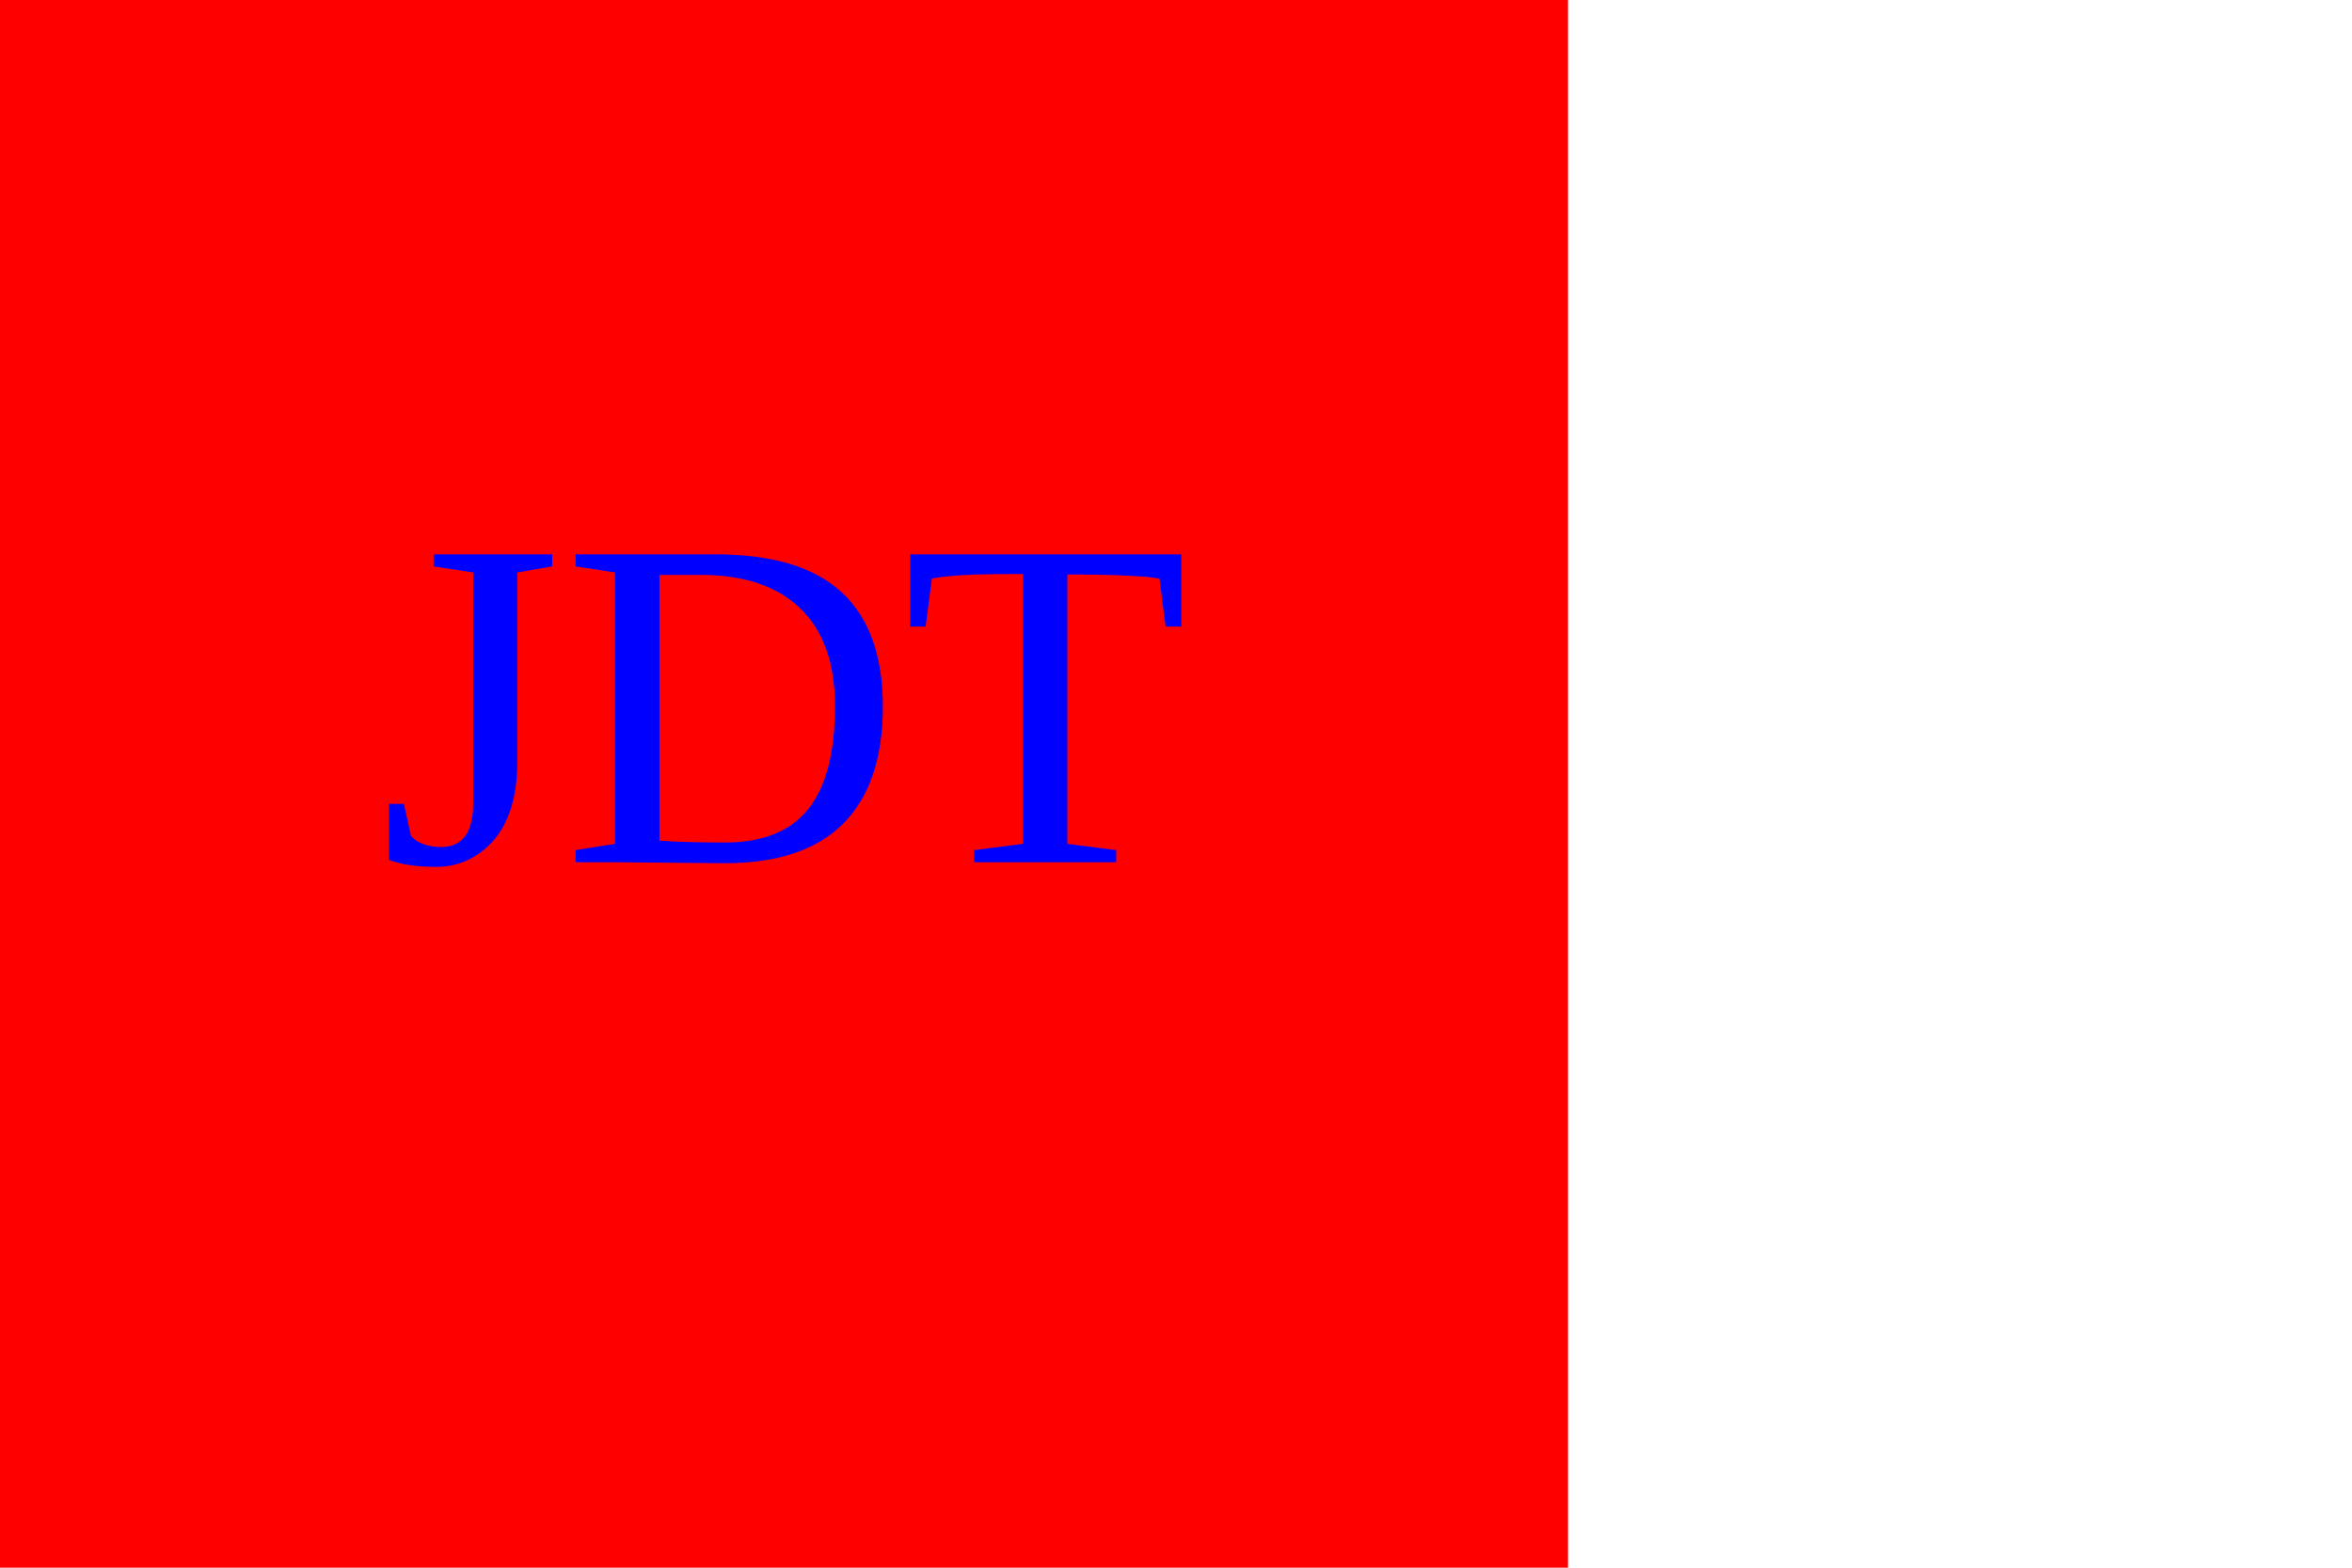
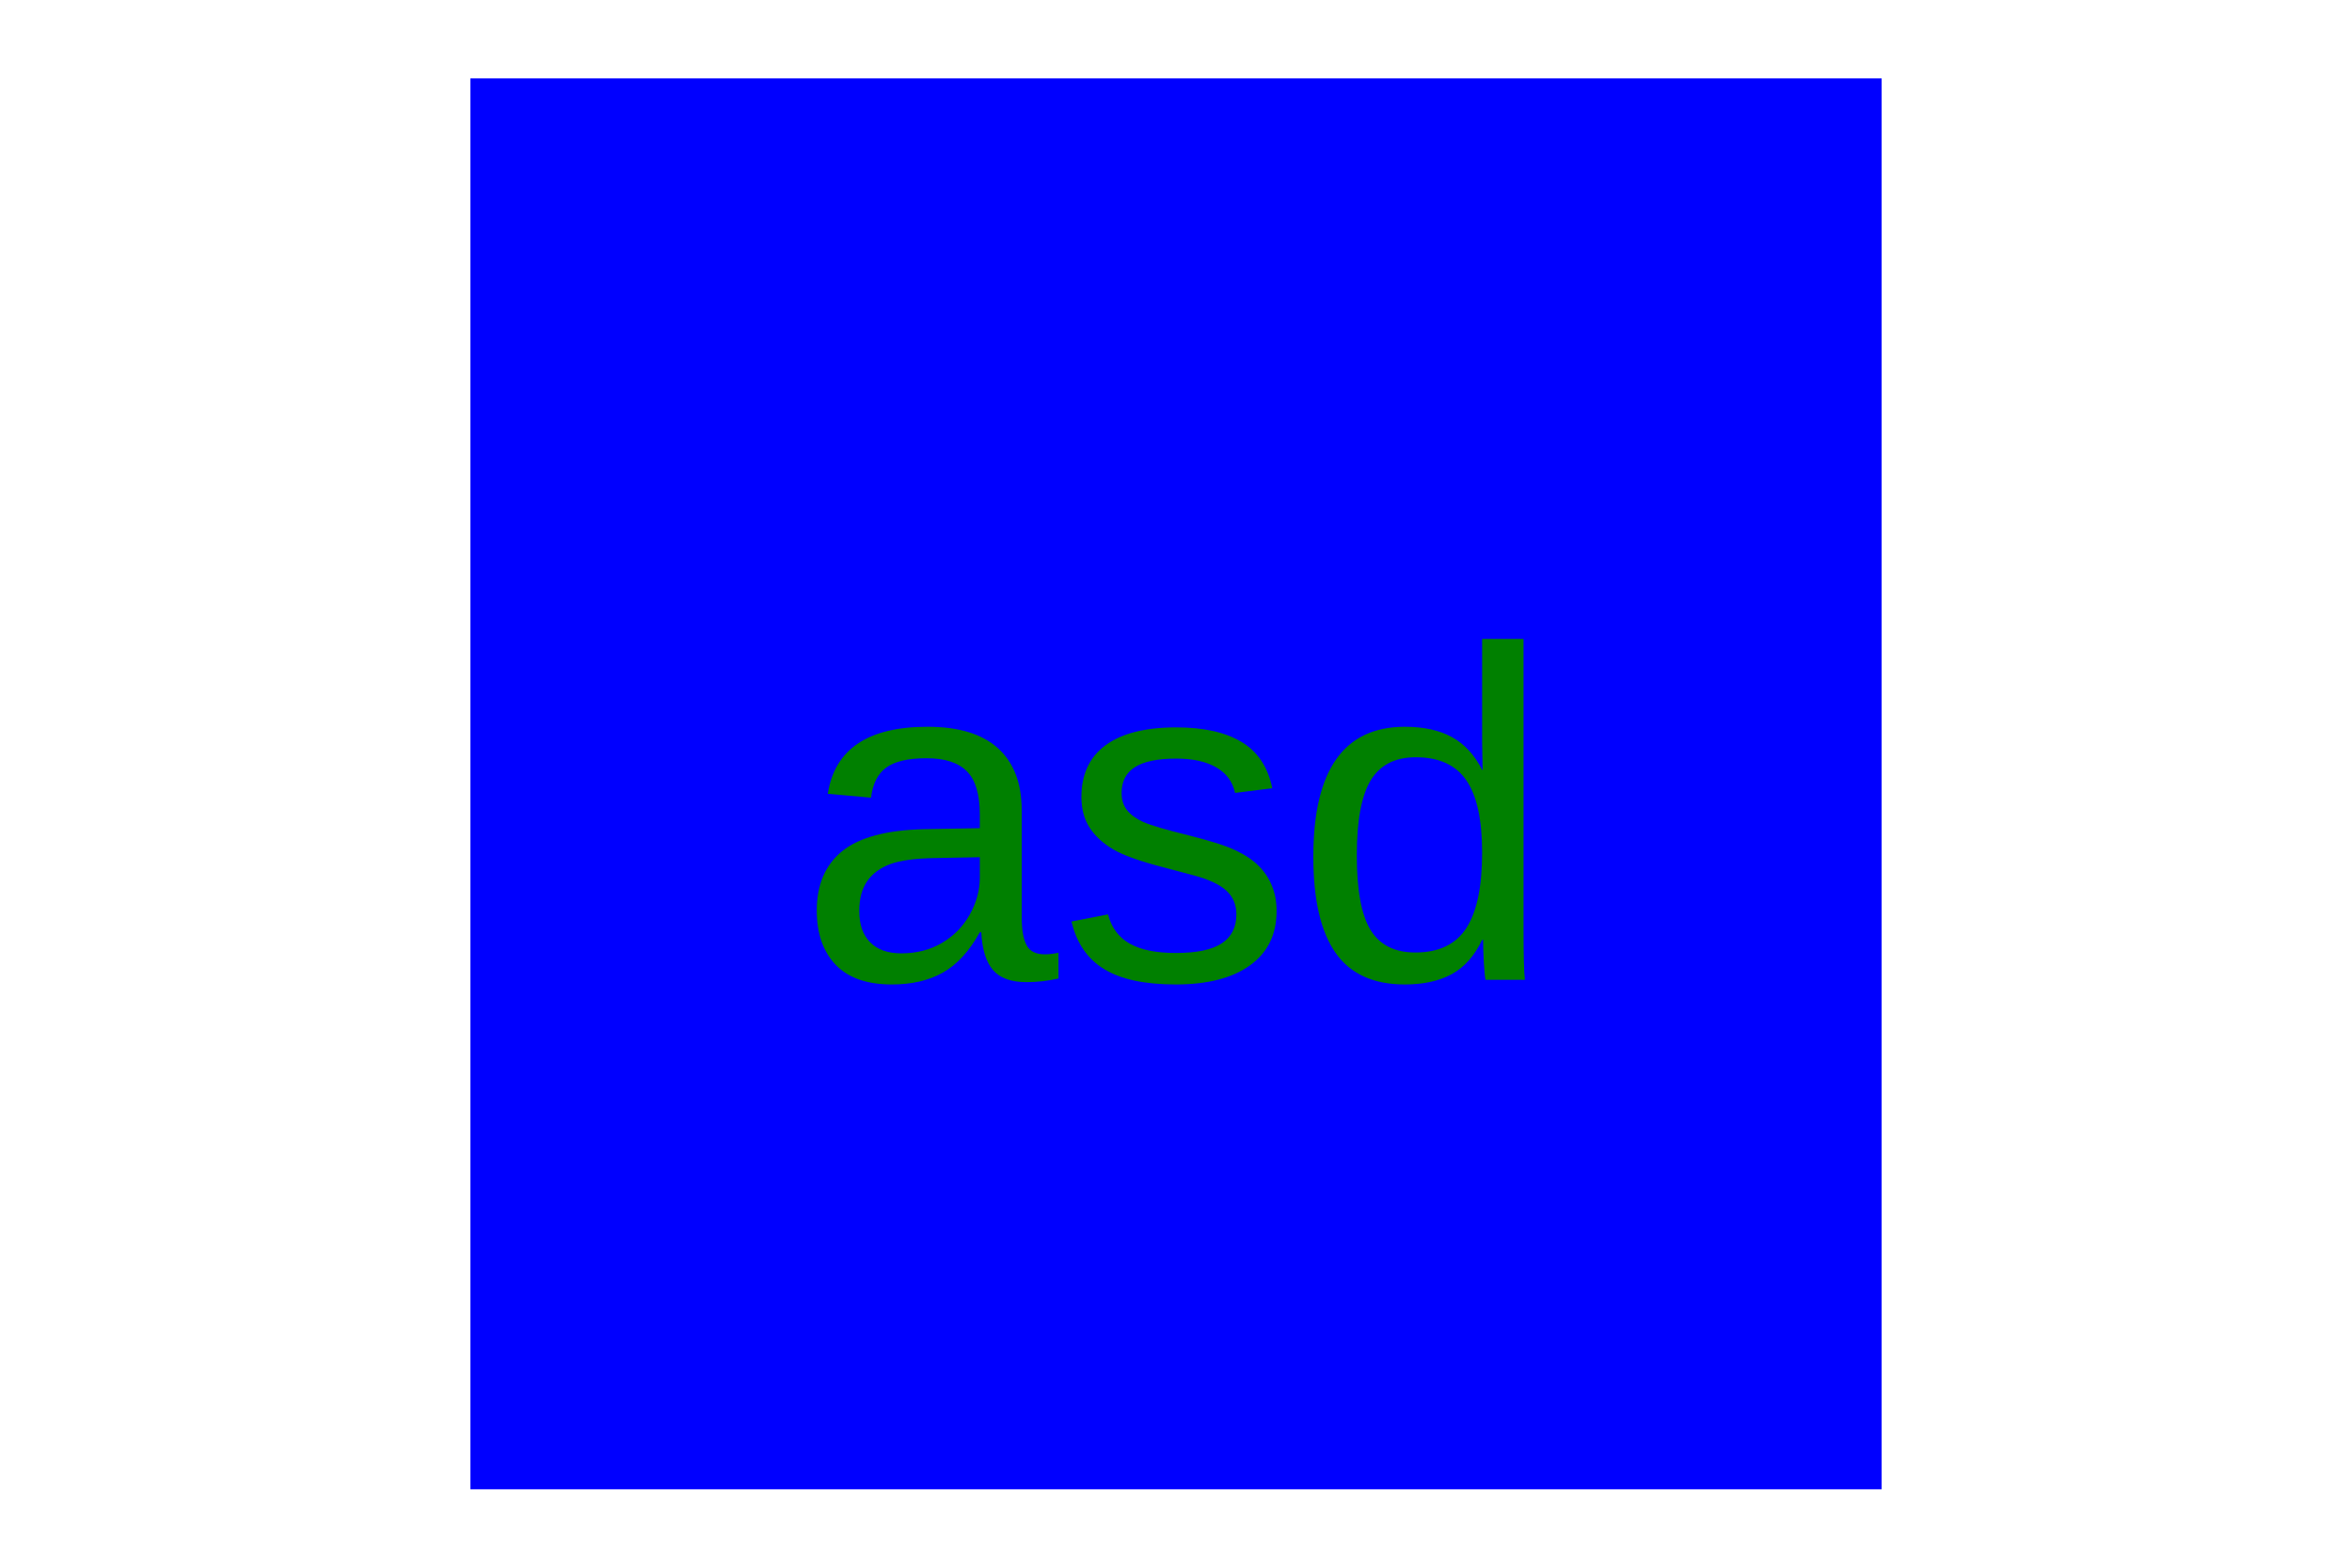
<svg xmlns="http://www.w3.org/2000/svg" version="1.1" width="300" height="200">
-   <rect x="0" y="0" width="200" height="200" fill="red" />
-   <text x="100" y="110" font-size="60" text-anchor="middle" fill="blue">JDT</text>
+   <rect x="60" y="10" width="180" height="180" fill="blue" />
+   <text x="150" y="125" font-size="60" font-family="Arial, Helvetica, sans-serif" text-anchor="middle" fill="green">asd</text>
</svg>
